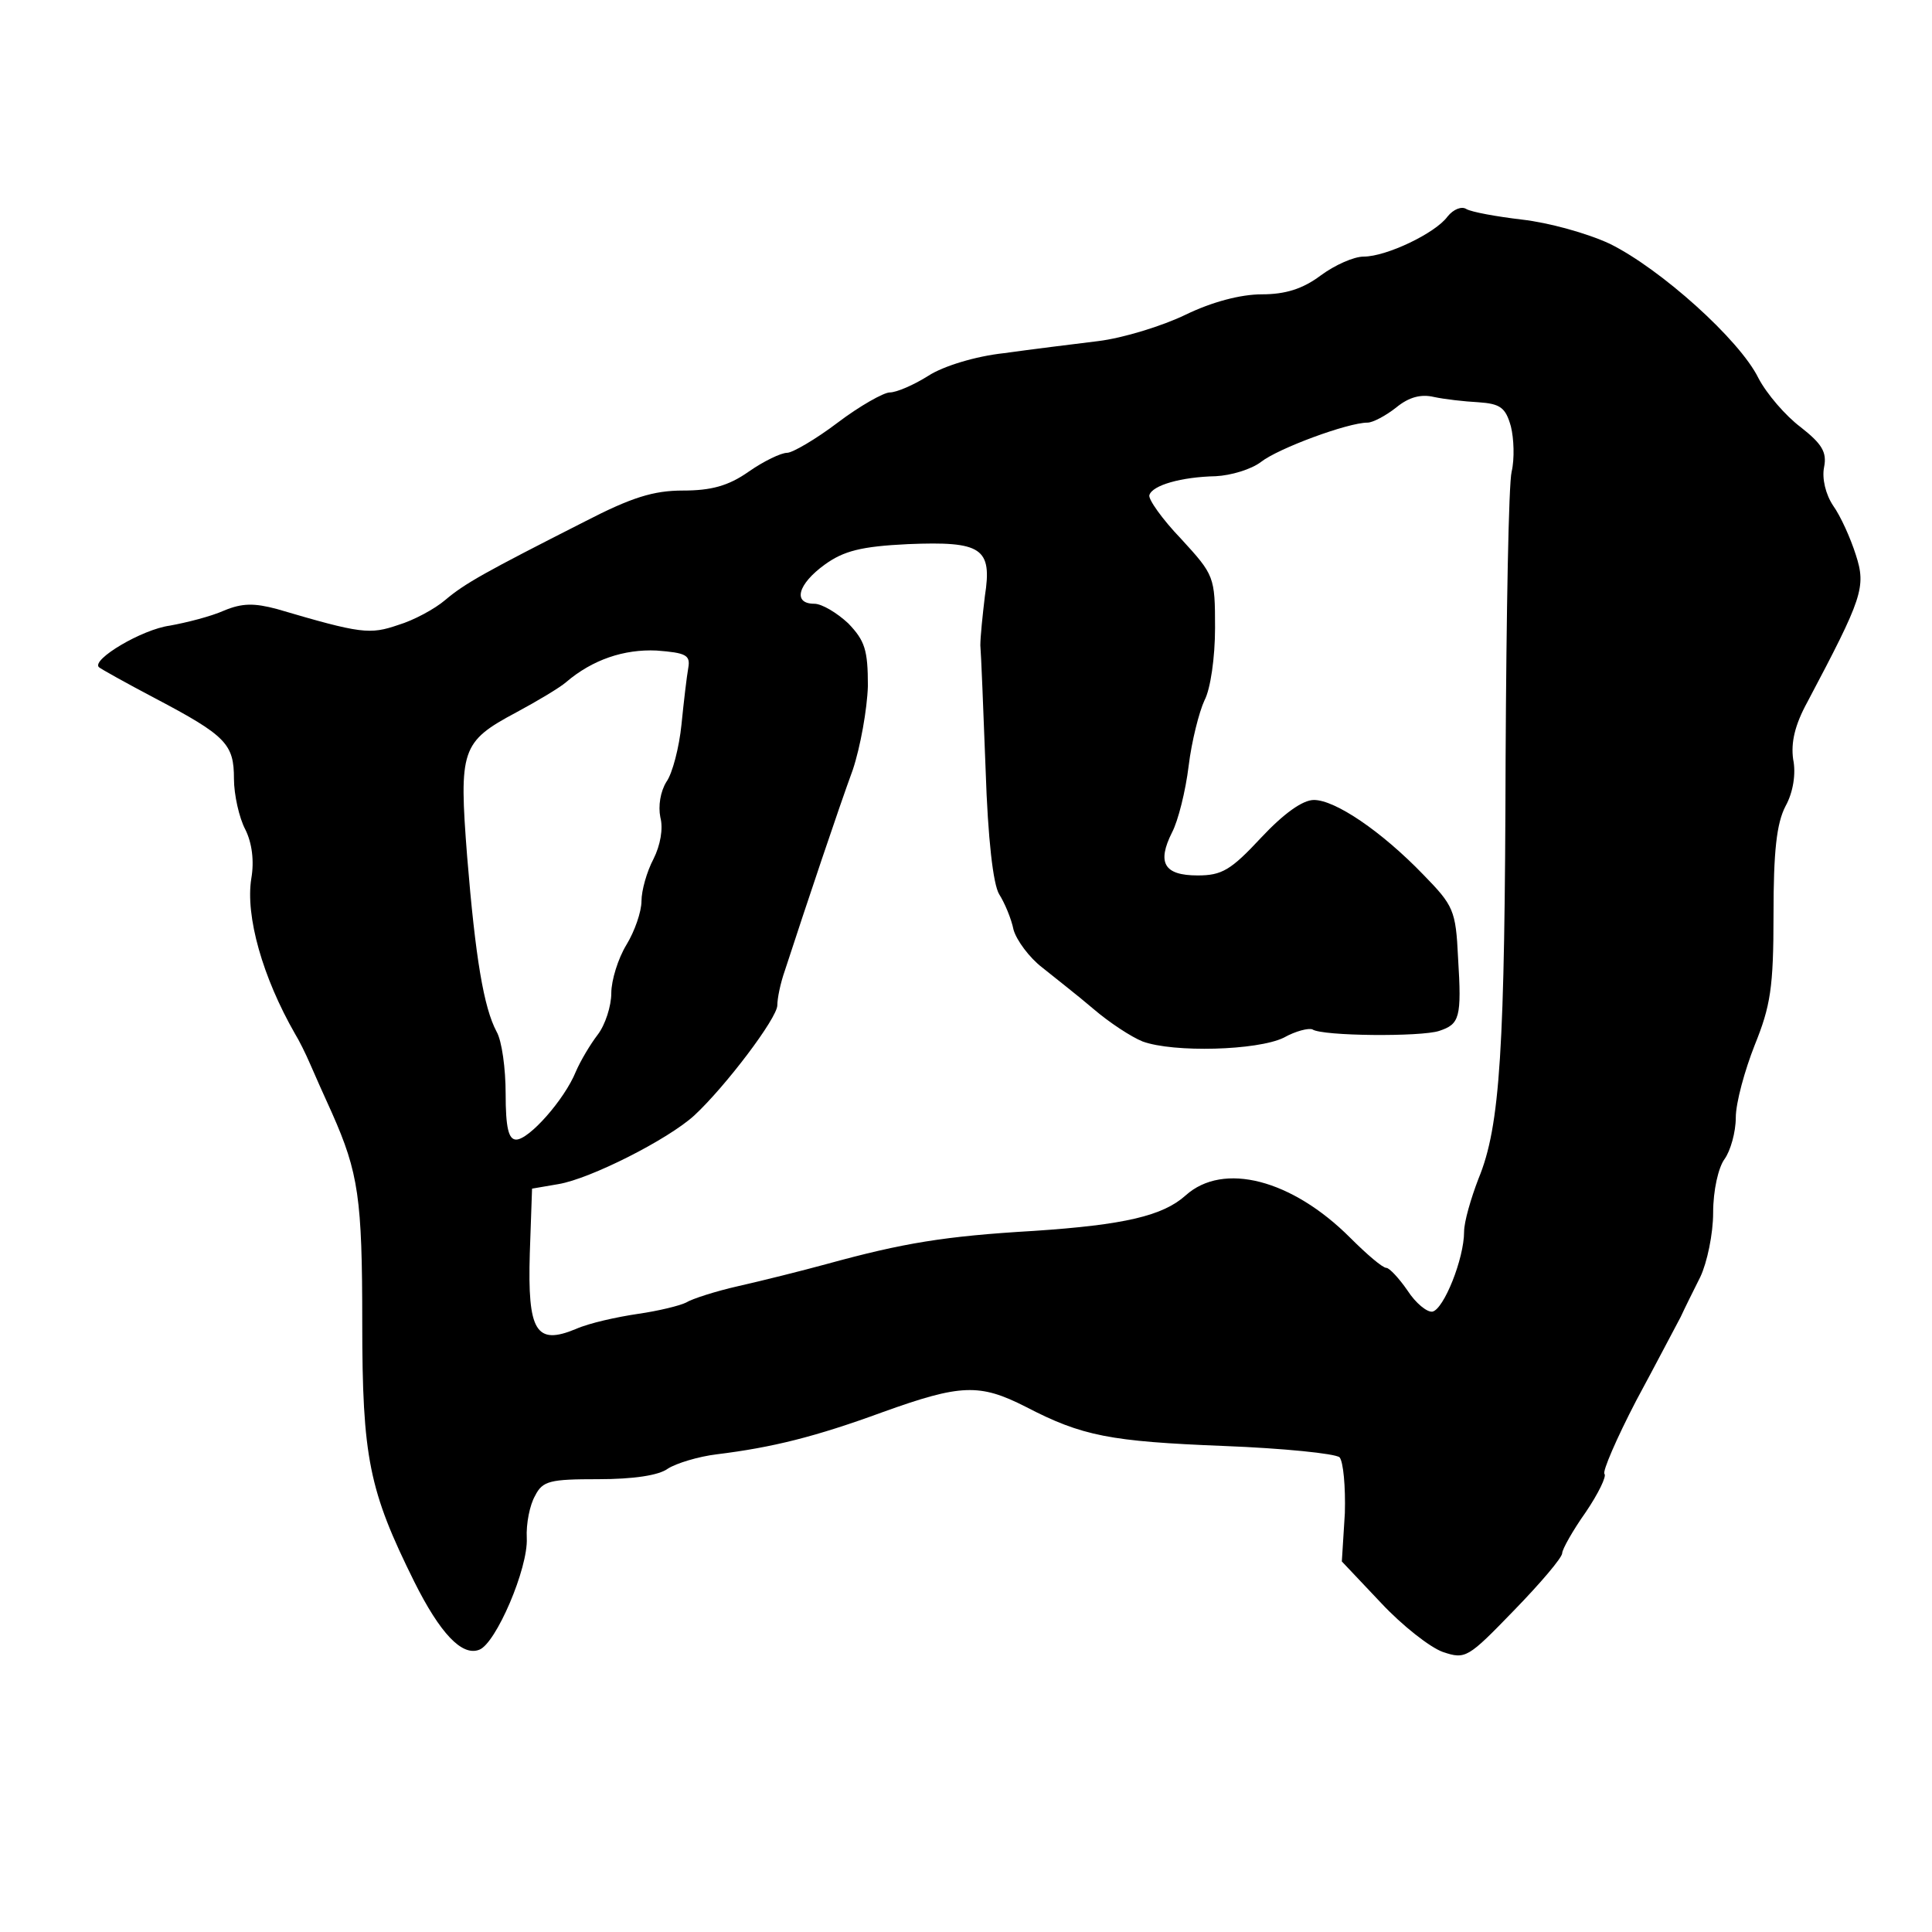
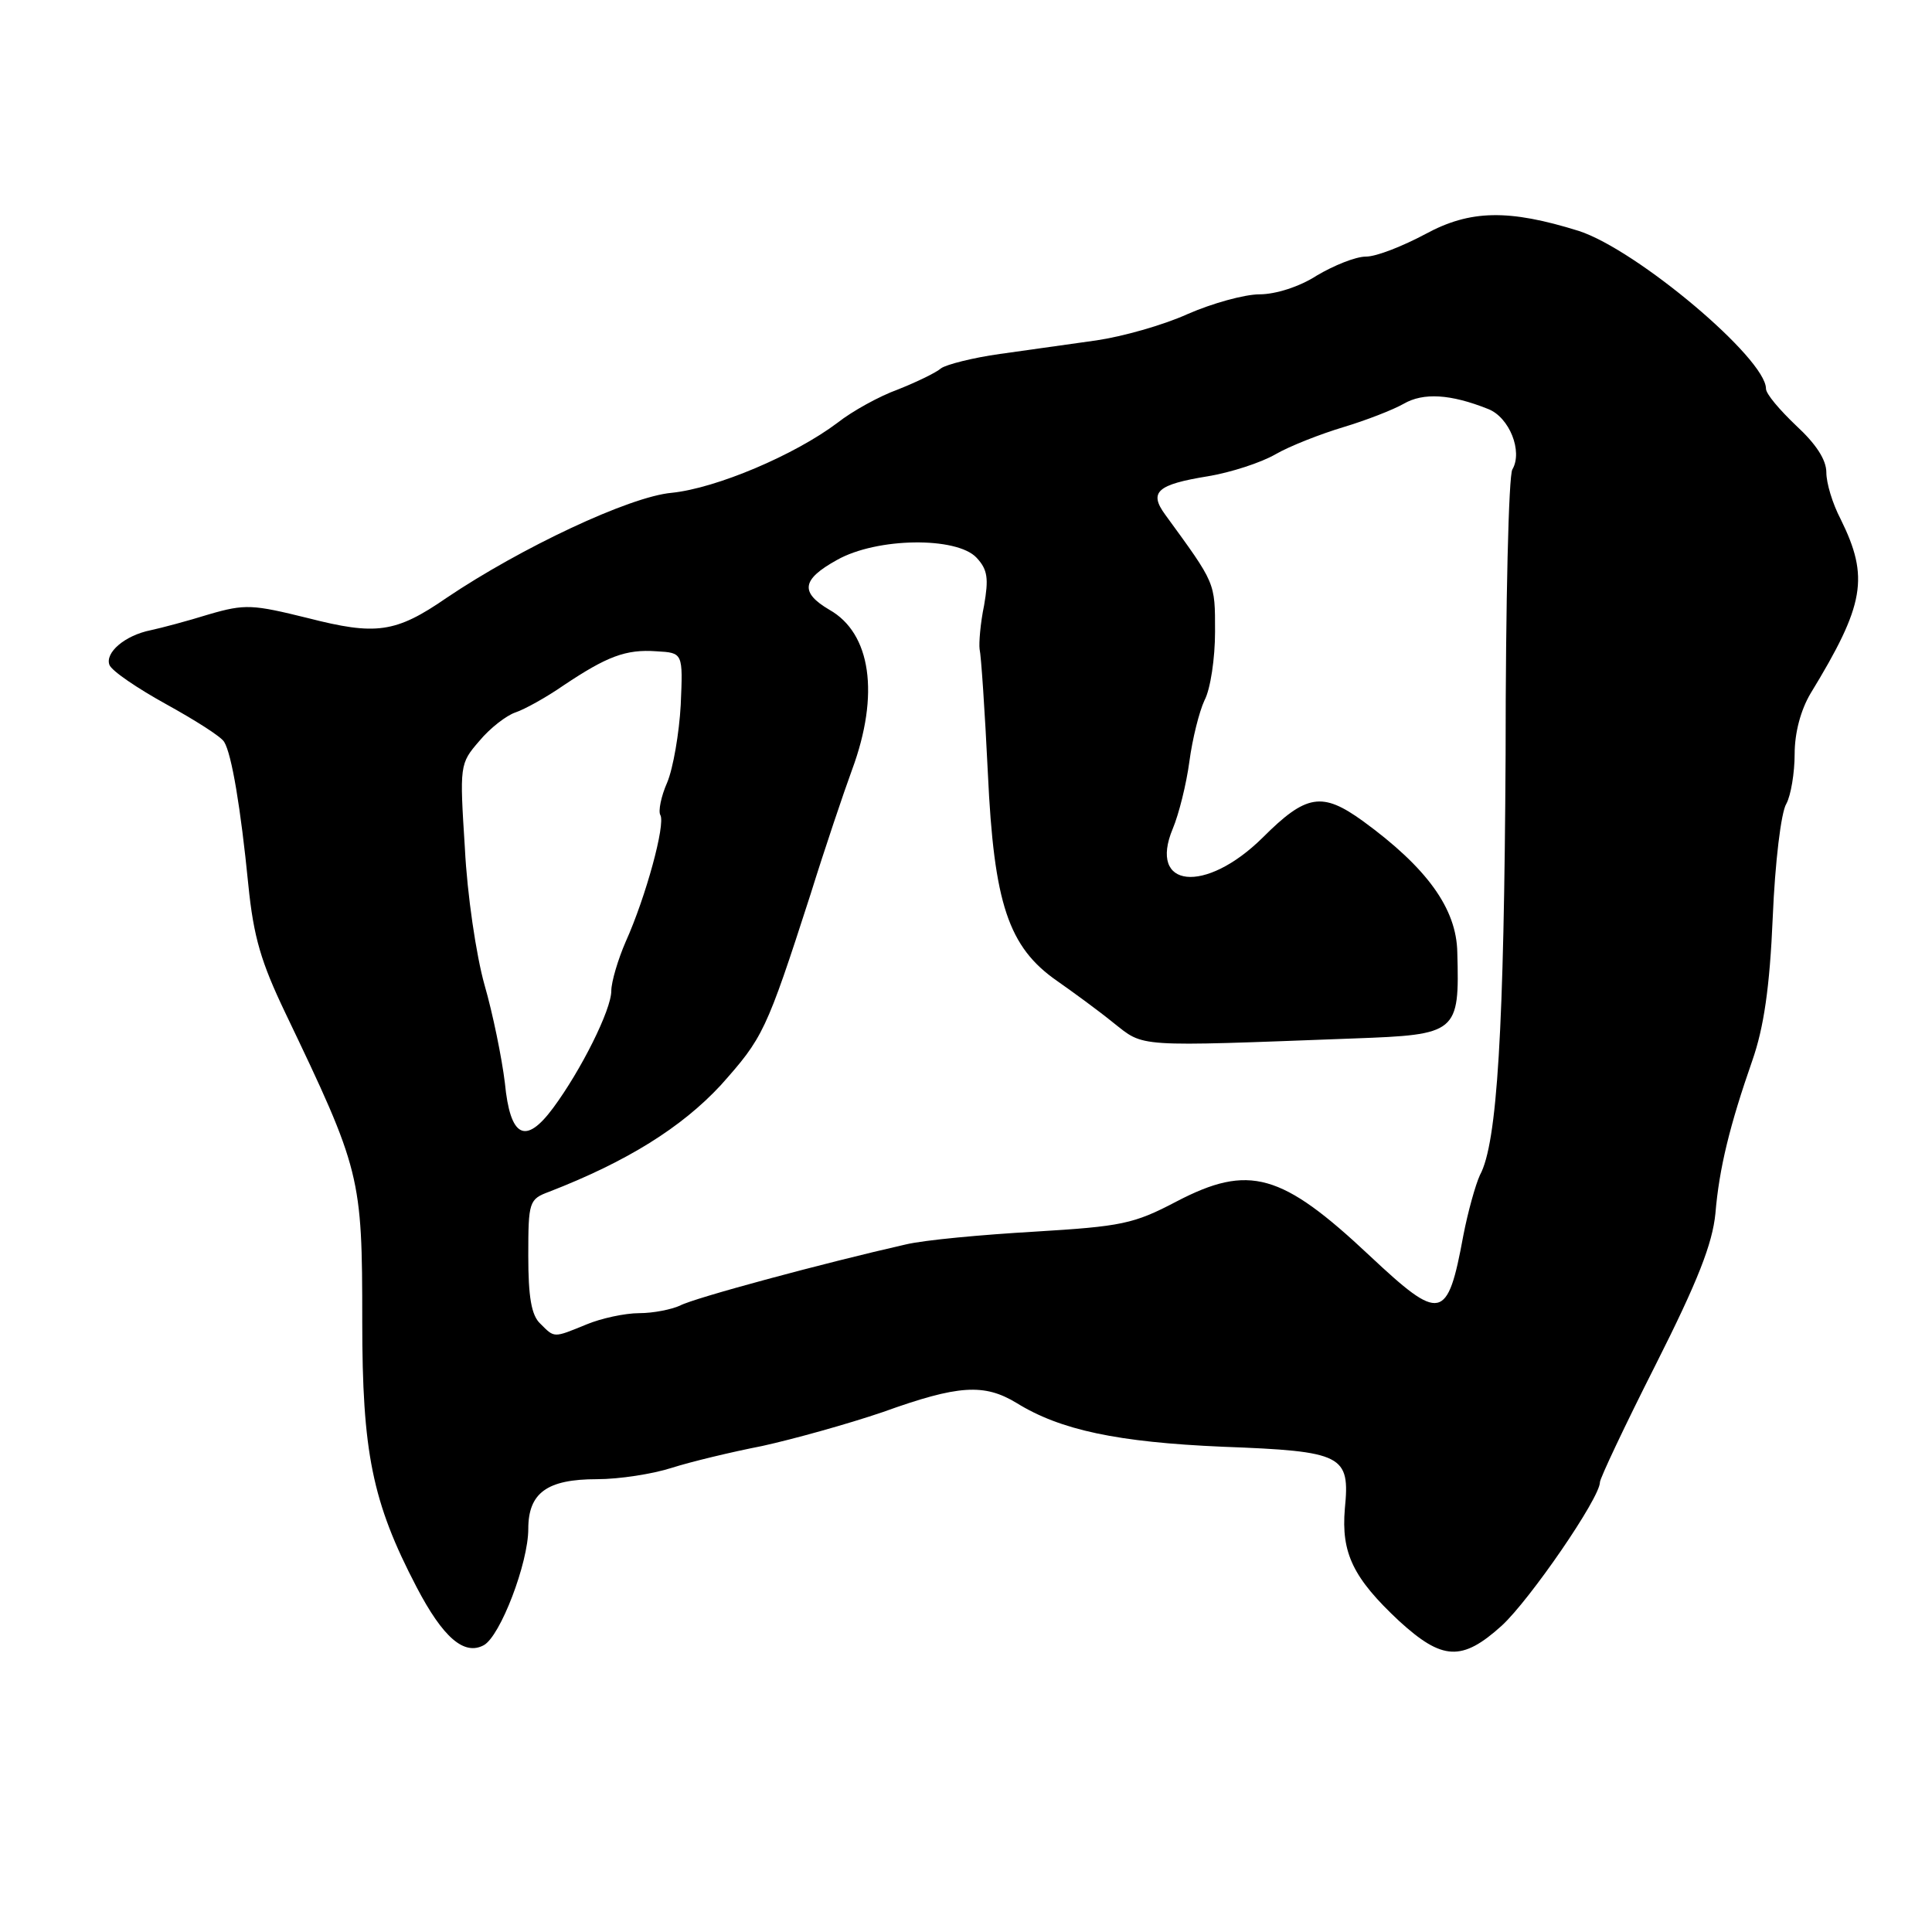
<svg xmlns="http://www.w3.org/2000/svg" version="1.0" width="256pt" height="256pt" viewBox="0 0 256 256" preserveAspectRatio="xMidYMid meet">
  <g transform="translate(0,256) scale(0.1,-0.1)" fill="#000000" stroke="none">
-     <path d="M1918 2273 c-16 -22 -81 -53 -111 -53 -13 0 -38 -11 -57 -25 -24 -18 -47 -25 -78 -25 -28 0 -66 -10 -101 -27 -31 -15 -83 -31 -116 -35 -33 -4 -89 -11 -125 -16 -37 -4 -80 -17 -100 -30 -19 -12 -42 -22 -51 -22 -8 0 -40 -18 -69 -40 -29 -22 -60 -40 -67 -40 -8 0 -31 -11 -51 -25 -27 -19 -50 -25 -87 -25 -39 0 -68 -9 -130 -41 -132 -67 -159 -82 -185 -104 -14 -12 -42 -27 -62 -33 -38 -13 -49 -12 -161 21 -30 8 -46 8 -70 -2 -18 -8 -50 -16 -72 -20 -37 -5 -104 -45 -94 -55 2 -2 36 -21 74 -41 95 -50 105 -61 105 -107 0 -21 7 -52 15 -67 9 -18 12 -42 8 -65 -8 -50 15 -131 58 -206 5 -8 14 -26 20 -40 6 -14 19 -43 29 -65 35 -79 40 -113 40 -277 0 -180 9 -223 69 -344 34 -68 63 -99 86 -90 22 8 65 108 63 148 -1 19 4 44 11 56 10 20 20 22 84 22 46 0 80 5 92 14 11 7 40 16 65 19 73 9 130 23 220 56 103 37 128 38 189 7 75 -39 112 -46 263 -52 78 -3 147 -10 153 -15 5 -6 8 -39 7 -74 l-4 -64 52 -55 c28 -30 65 -59 82 -65 30 -10 33 -8 94 55 35 36 64 70 64 76 0 5 14 30 31 54 17 25 28 48 25 51 -3 3 16 47 42 97 27 50 53 100 59 111 5 11 17 35 26 53 9 19 17 57 17 85 0 30 7 60 15 71 8 11 15 36 15 55 0 20 12 63 25 96 21 52 25 76 25 173 0 84 4 121 16 144 10 18 14 43 10 62 -3 22 2 45 19 76 73 138 78 152 64 195 -7 22 -20 51 -30 65 -10 15 -15 36 -12 51 4 20 -3 31 -31 53 -20 15 -45 44 -56 65 -25 51 -130 145 -197 178 -30 14 -81 28 -116 32 -34 4 -67 10 -74 14 -6 4 -17 0 -25 -10z m41 -246 c29 -2 36 -7 43 -32 4 -16 5 -43 1 -60 -4 -16 -7 -187 -8 -380 -1 -386 -7 -487 -36 -557 -10 -26 -19 -57 -19 -70 0 -36 -27 -103 -42 -106 -7 -1 -22 11 -33 28 -11 16 -24 30 -28 30 -5 0 -26 18 -48 40 -77 77 -168 101 -218 56 -30 -27 -81 -39 -201 -47 -119 -7 -173 -16 -275 -44 -33 -9 -85 -22 -116 -29 -31 -7 -62 -17 -70 -22 -8 -4 -36 -11 -64 -15 -27 -4 -64 -12 -82 -20 -53 -22 -64 -3 -61 100 l3 86 35 6 c42 7 145 59 180 91 41 38 110 129 110 146 0 9 4 29 10 46 29 89 72 217 90 266 10 30 19 80 20 111 0 48 -4 60 -26 83 -15 14 -35 26 -45 26 -29 0 -22 26 14 52 25 18 48 24 110 27 98 4 112 -5 102 -69 -3 -25 -6 -54 -6 -65 1 -11 4 -85 7 -165 3 -92 10 -152 18 -165 7 -11 16 -32 19 -47 4 -14 21 -37 38 -50 16 -13 47 -37 68 -55 21 -18 50 -37 65 -43 41 -15 152 -12 187 5 16 9 33 13 38 11 13 -9 144 -10 168 -2 27 9 30 17 25 97 -3 63 -6 69 -46 110 -56 58 -117 99 -145 99 -15 0 -40 -18 -70 -50 -40 -43 -52 -50 -84 -50 -45 0 -54 17 -34 57 8 15 18 55 22 88 4 33 14 72 21 87 8 15 14 57 14 96 0 68 -1 70 -45 118 -25 26 -44 53 -42 58 4 13 42 24 88 25 20 1 47 9 60 19 23 18 115 52 141 52 7 0 24 9 38 20 17 14 33 18 50 14 14 -3 40 -6 59 -7z m-1047 -352 c-2 -11 -6 -45 -9 -75 -3 -30 -12 -65 -20 -76 -8 -13 -11 -32 -8 -47 4 -15 0 -37 -9 -55 -9 -17 -16 -42 -16 -56 0 -14 -9 -40 -20 -58 -11 -18 -20 -47 -20 -64 0 -17 -8 -42 -18 -55 -10 -13 -23 -35 -29 -49 -15 -37 -62 -90 -79 -90 -10 0 -14 15 -14 61 0 33 -5 70 -12 82 -17 32 -28 97 -39 232 -11 142 -8 152 65 191 28 15 58 33 66 40 35 30 77 44 120 42 39 -3 45 -6 42 -23z" />
+     <path d="M1889 2250 c-30 -16 -65 -30 -79 -30 -14 0 -43 -12 -65 -25 -23 -15 -55 -25 -76 -25 -20 0 -63 -12 -95 -26 -33 -15 -87 -30 -121 -35 -35 -5 -92 -13 -128 -18 -36 -5 -71 -14 -78 -19 -7 -6 -32 -18 -57 -28 -25 -9 -61 -29 -80 -44 -57 -43 -161 -87 -220 -93 -56 -5 -200 -73 -298 -139 -68 -47 -94 -50 -184 -27 -73 18 -83 19 -131 5 -29 -9 -63 -18 -77 -21 -35 -7 -61 -30 -55 -46 3 -8 37 -31 75 -52 38 -21 73 -43 77 -50 10 -16 22 -88 32 -189 7 -70 17 -103 49 -170 100 -209 102 -216 102 -409 0 -173 13 -239 72 -352 35 -67 63 -91 89 -77 22 12 59 109 59 154 0 48 25 66 91 66 30 0 74 7 99 15 25 8 79 21 120 29 41 9 113 29 160 45 100 36 134 38 177 12 58 -36 134 -52 273 -58 160 -6 169 -11 162 -82 -5 -59 11 -92 72 -149 57 -52 83 -54 136 -6 37 34 130 169 130 190 0 5 33 75 74 156 56 111 75 160 79 200 5 60 19 117 49 203 15 43 23 96 27 190 3 72 11 139 18 150 6 11 11 41 11 66 0 28 8 58 21 80 72 118 78 154 40 231 -11 21 -19 48 -19 62 0 17 -14 38 -40 62 -22 21 -40 42 -40 49 0 40 -171 184 -248 209 -93 29 -144 28 -203 -4z m83 -232 c28 -11 46 -56 32 -80 -5 -7 -9 -177 -9 -378 -2 -364 -11 -515 -34 -557 -6 -13 -16 -49 -22 -80 -21 -114 -30 -115 -124 -27 -117 110 -160 122 -256 72 -57 -30 -73 -33 -188 -40 -69 -4 -146 -11 -171 -17 -106 -24 -281 -71 -299 -81 -11 -5 -35 -10 -54 -10 -19 0 -51 -7 -70 -15 -44 -18 -42 -18 -61 1 -12 11 -16 36 -16 90 0 72 1 75 28 85 103 40 175 85 227 141 56 63 60 70 119 253 19 61 44 135 55 165 37 100 25 181 -30 212 -39 23 -37 40 10 66 53 30 159 31 185 3 15 -16 16 -28 10 -63 -5 -24 -7 -50 -6 -58 2 -8 7 -82 11 -165 8 -172 27 -230 92 -275 20 -14 53 -38 74 -55 42 -33 26 -32 319 -21 137 5 140 7 137 114 -1 58 -40 112 -125 174 -54 39 -75 36 -133 -22 -76 -75 -152 -67 -119 12 8 19 18 59 22 89 4 30 13 66 20 81 8 15 14 56 14 91 0 66 1 63 -66 155 -22 30 -11 40 57 51 30 5 70 18 89 29 19 11 60 27 90 36 30 9 66 23 80 31 26 15 62 13 112 -7z m-1070 -392 c-2 -37 -10 -84 -18 -103 -8 -18 -12 -38 -9 -43 7 -12 -19 -108 -46 -168 -10 -23 -19 -53 -19 -65 0 -25 -40 -105 -77 -155 -37 -50 -57 -39 -64 33 -4 33 -16 92 -27 130 -11 39 -23 120 -26 181 -7 110 -7 112 19 142 14 17 36 34 48 38 12 4 41 20 64 36 57 38 82 48 123 45 35 -2 35 -2 32 -71z" />
  </g>
</svg>
